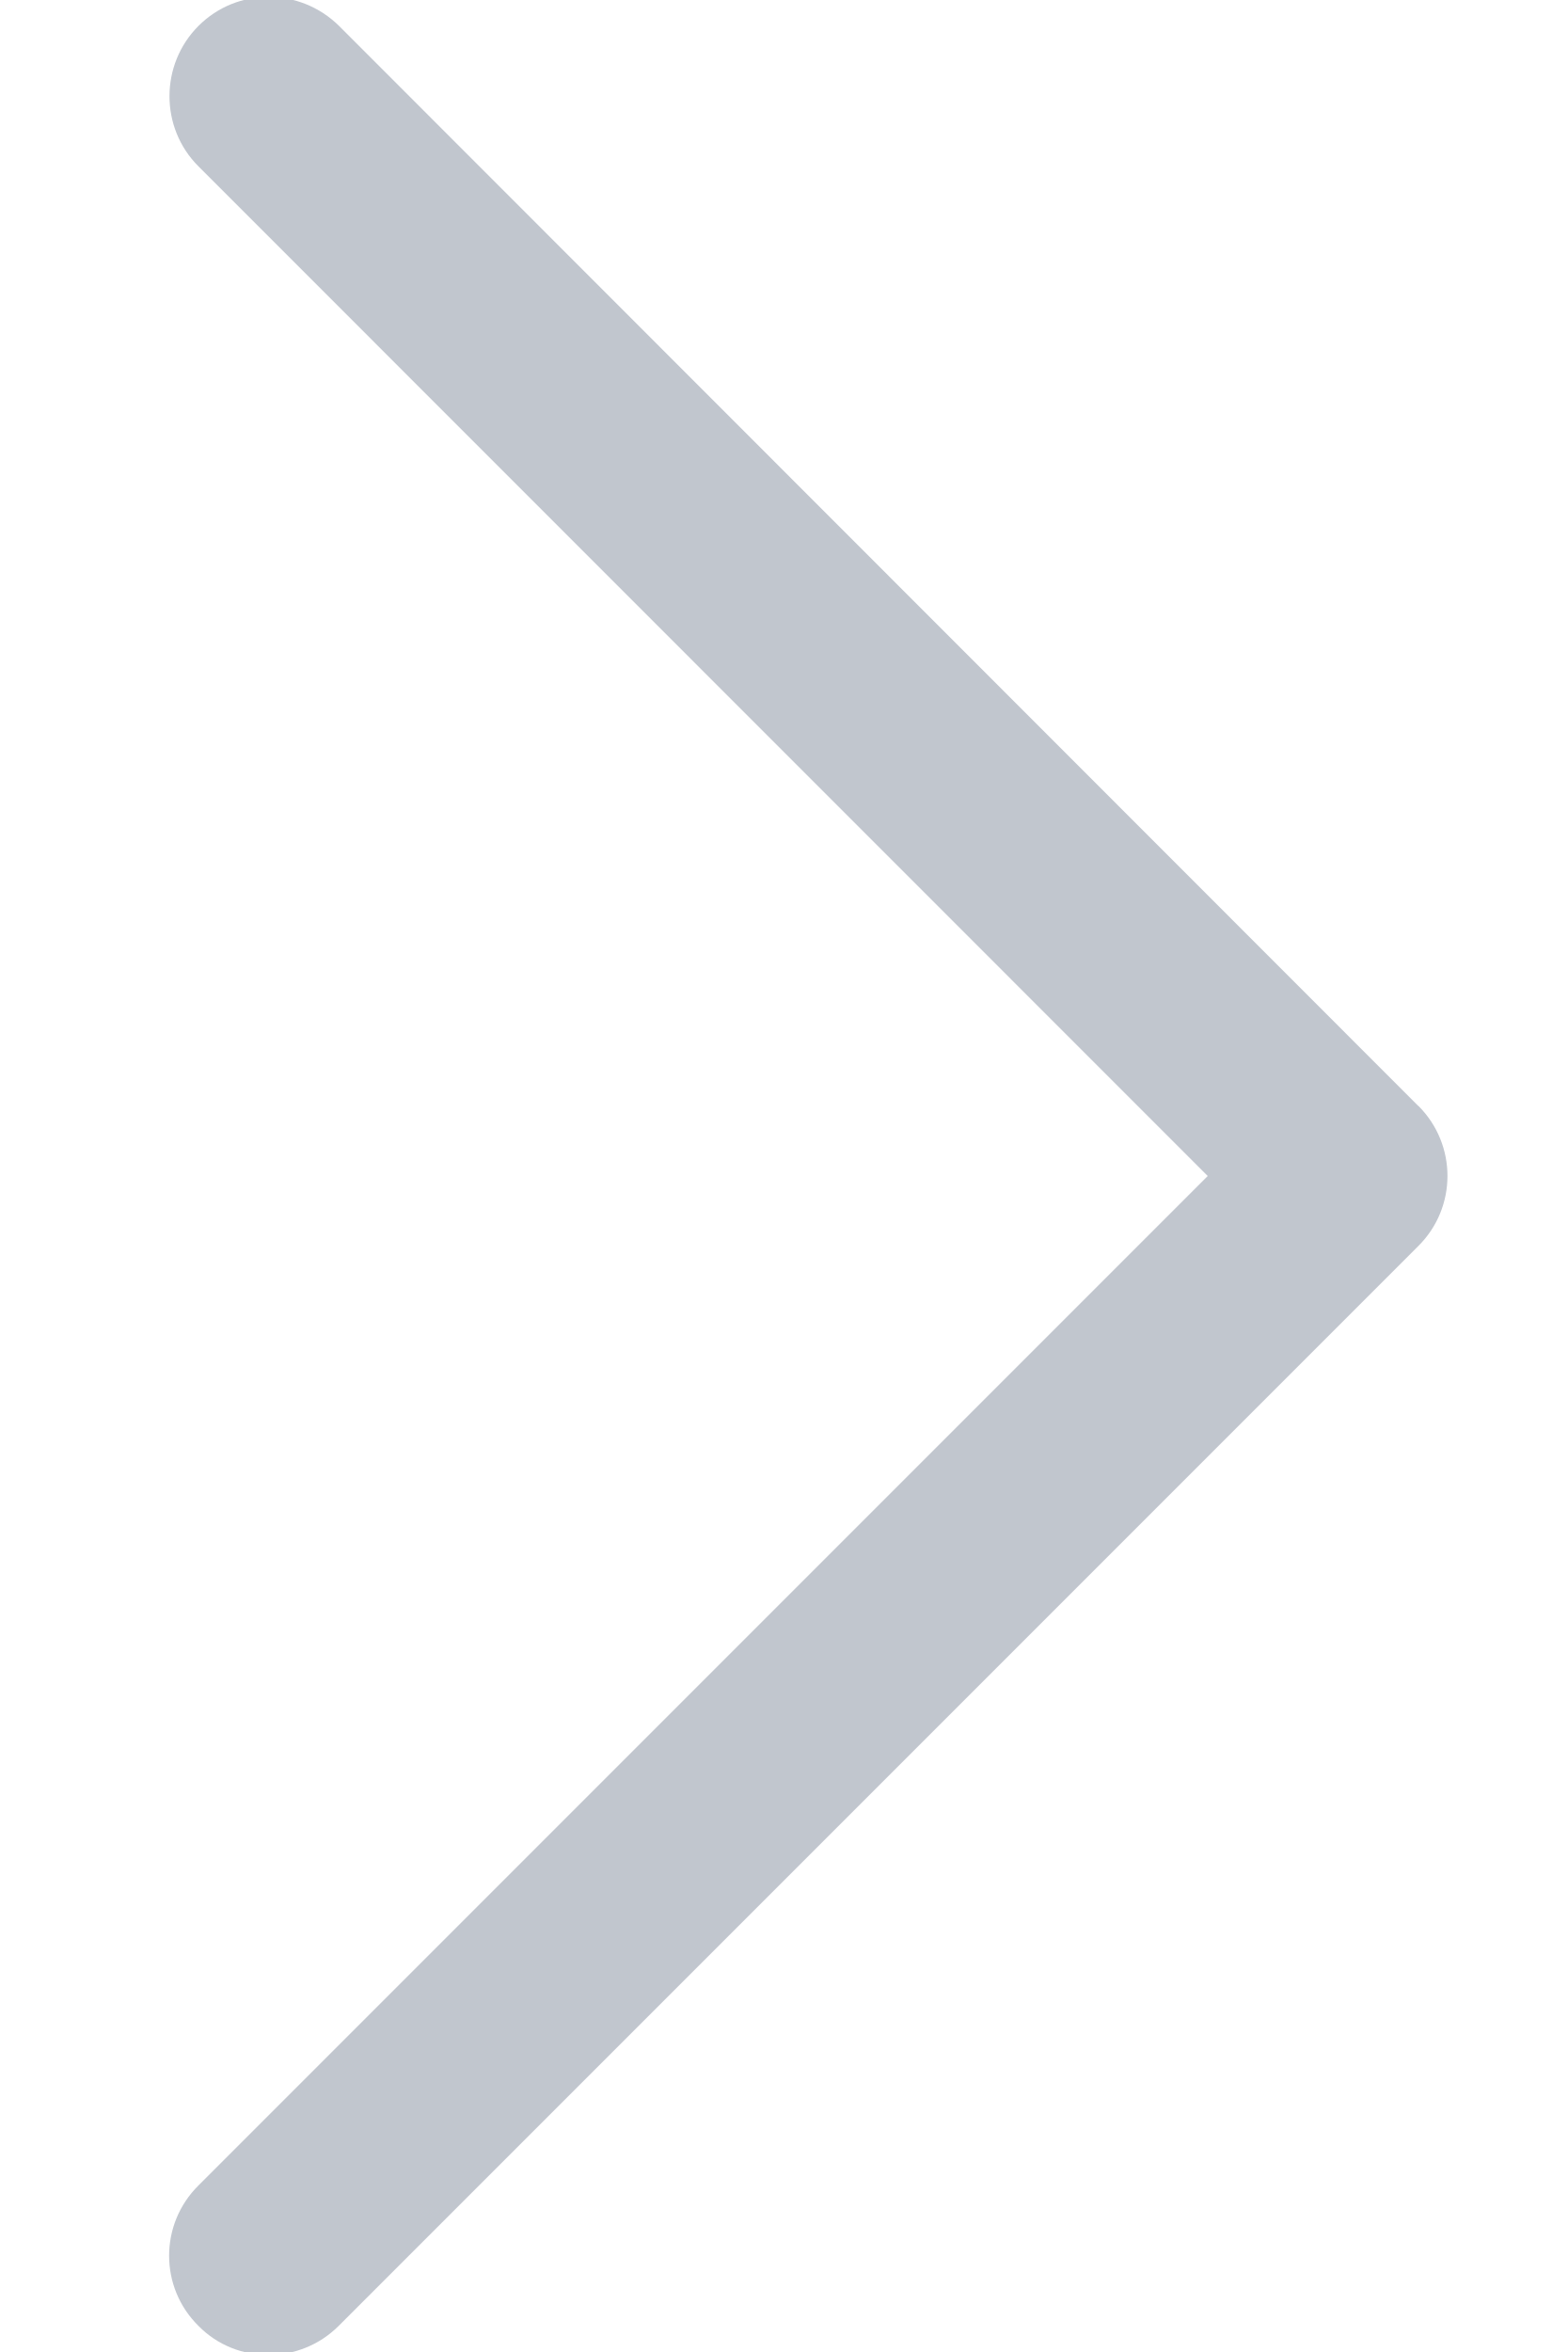
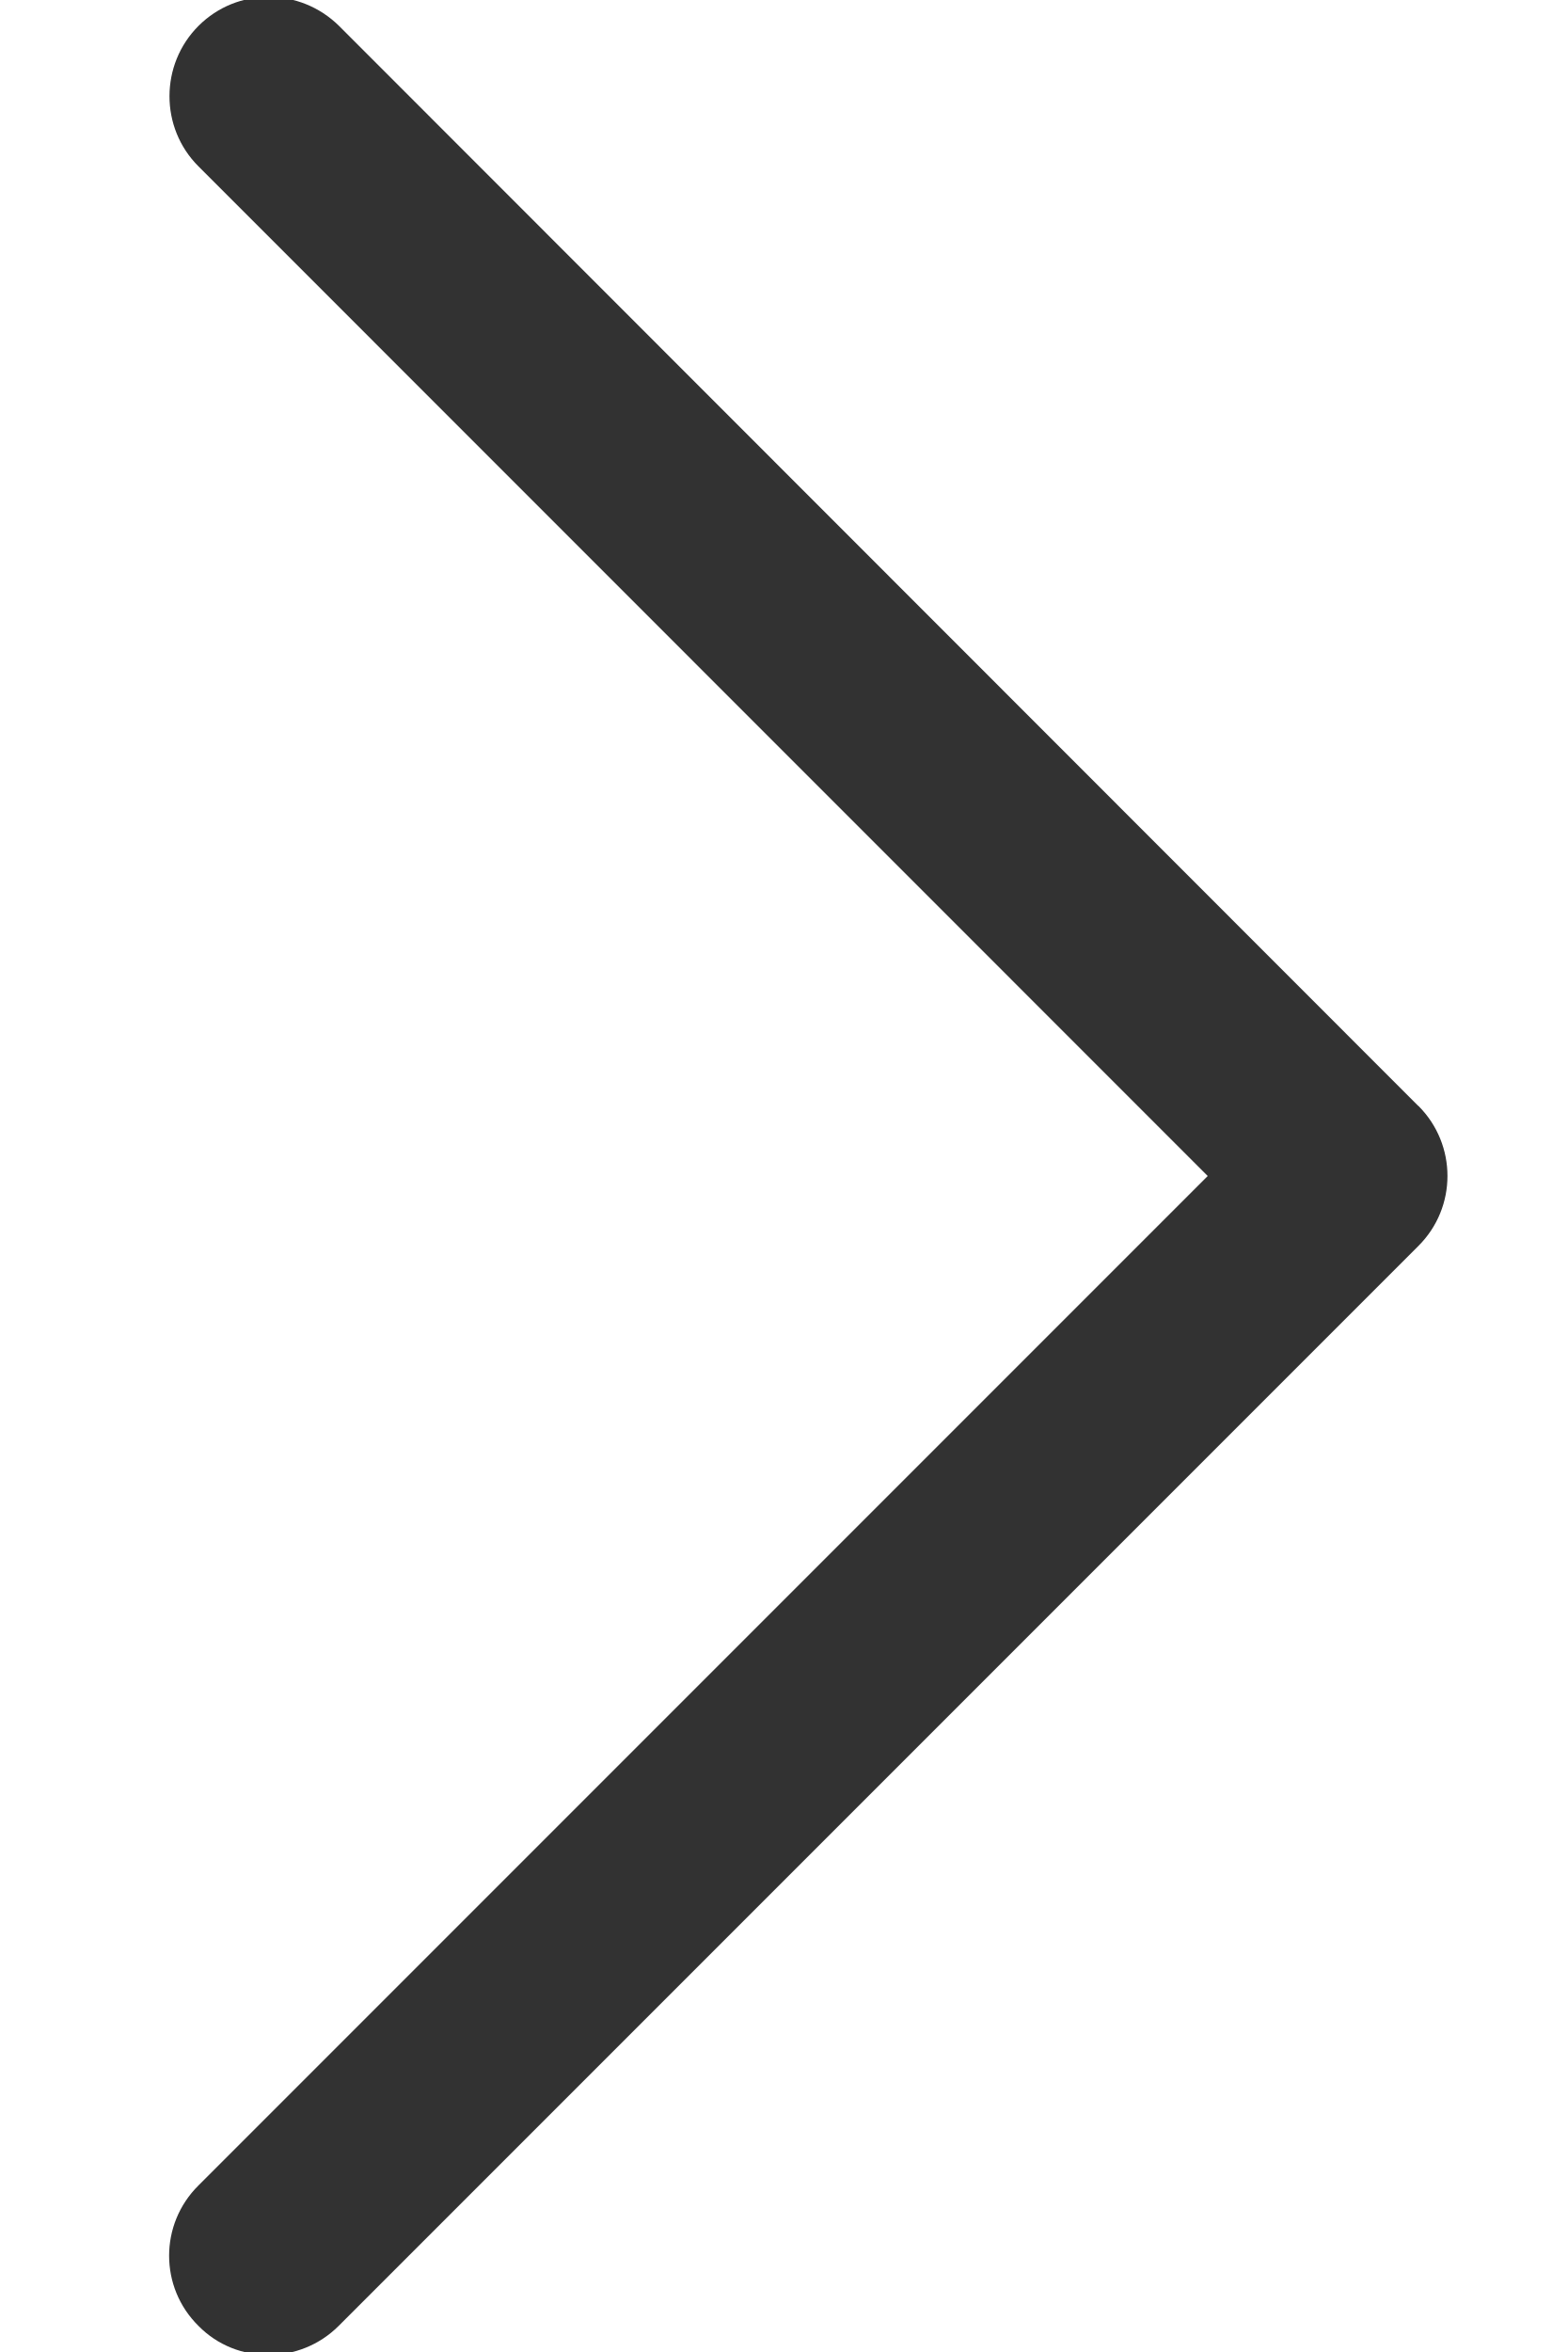
<svg xmlns="http://www.w3.org/2000/svg" width="8" height="12" viewBox="0 0 8 12">
-   <path fill="#C1C6CE" d="M7.237 5.642L1.73.132c-.2-.197-.52-.197-.717 0s-.198.52 0 .717L6.163 6l-5.15 5.15c-.2.198-.2.52 0 .717.098.1.228.148.357.148.13 0 .26-.05.358-.148l5.51-5.51c.198-.197.198-.517 0-.715z" />
+   <path fill="#323232" d="M7.237 5.642L1.73.132c-.2-.197-.52-.197-.717 0s-.198.52 0 .717L6.163 6l-5.15 5.15c-.2.198-.2.52 0 .717.098.1.228.148.357.148.13 0 .26-.05.358-.148l5.51-5.51c.198-.197.198-.517 0-.715z" />
</svg>
